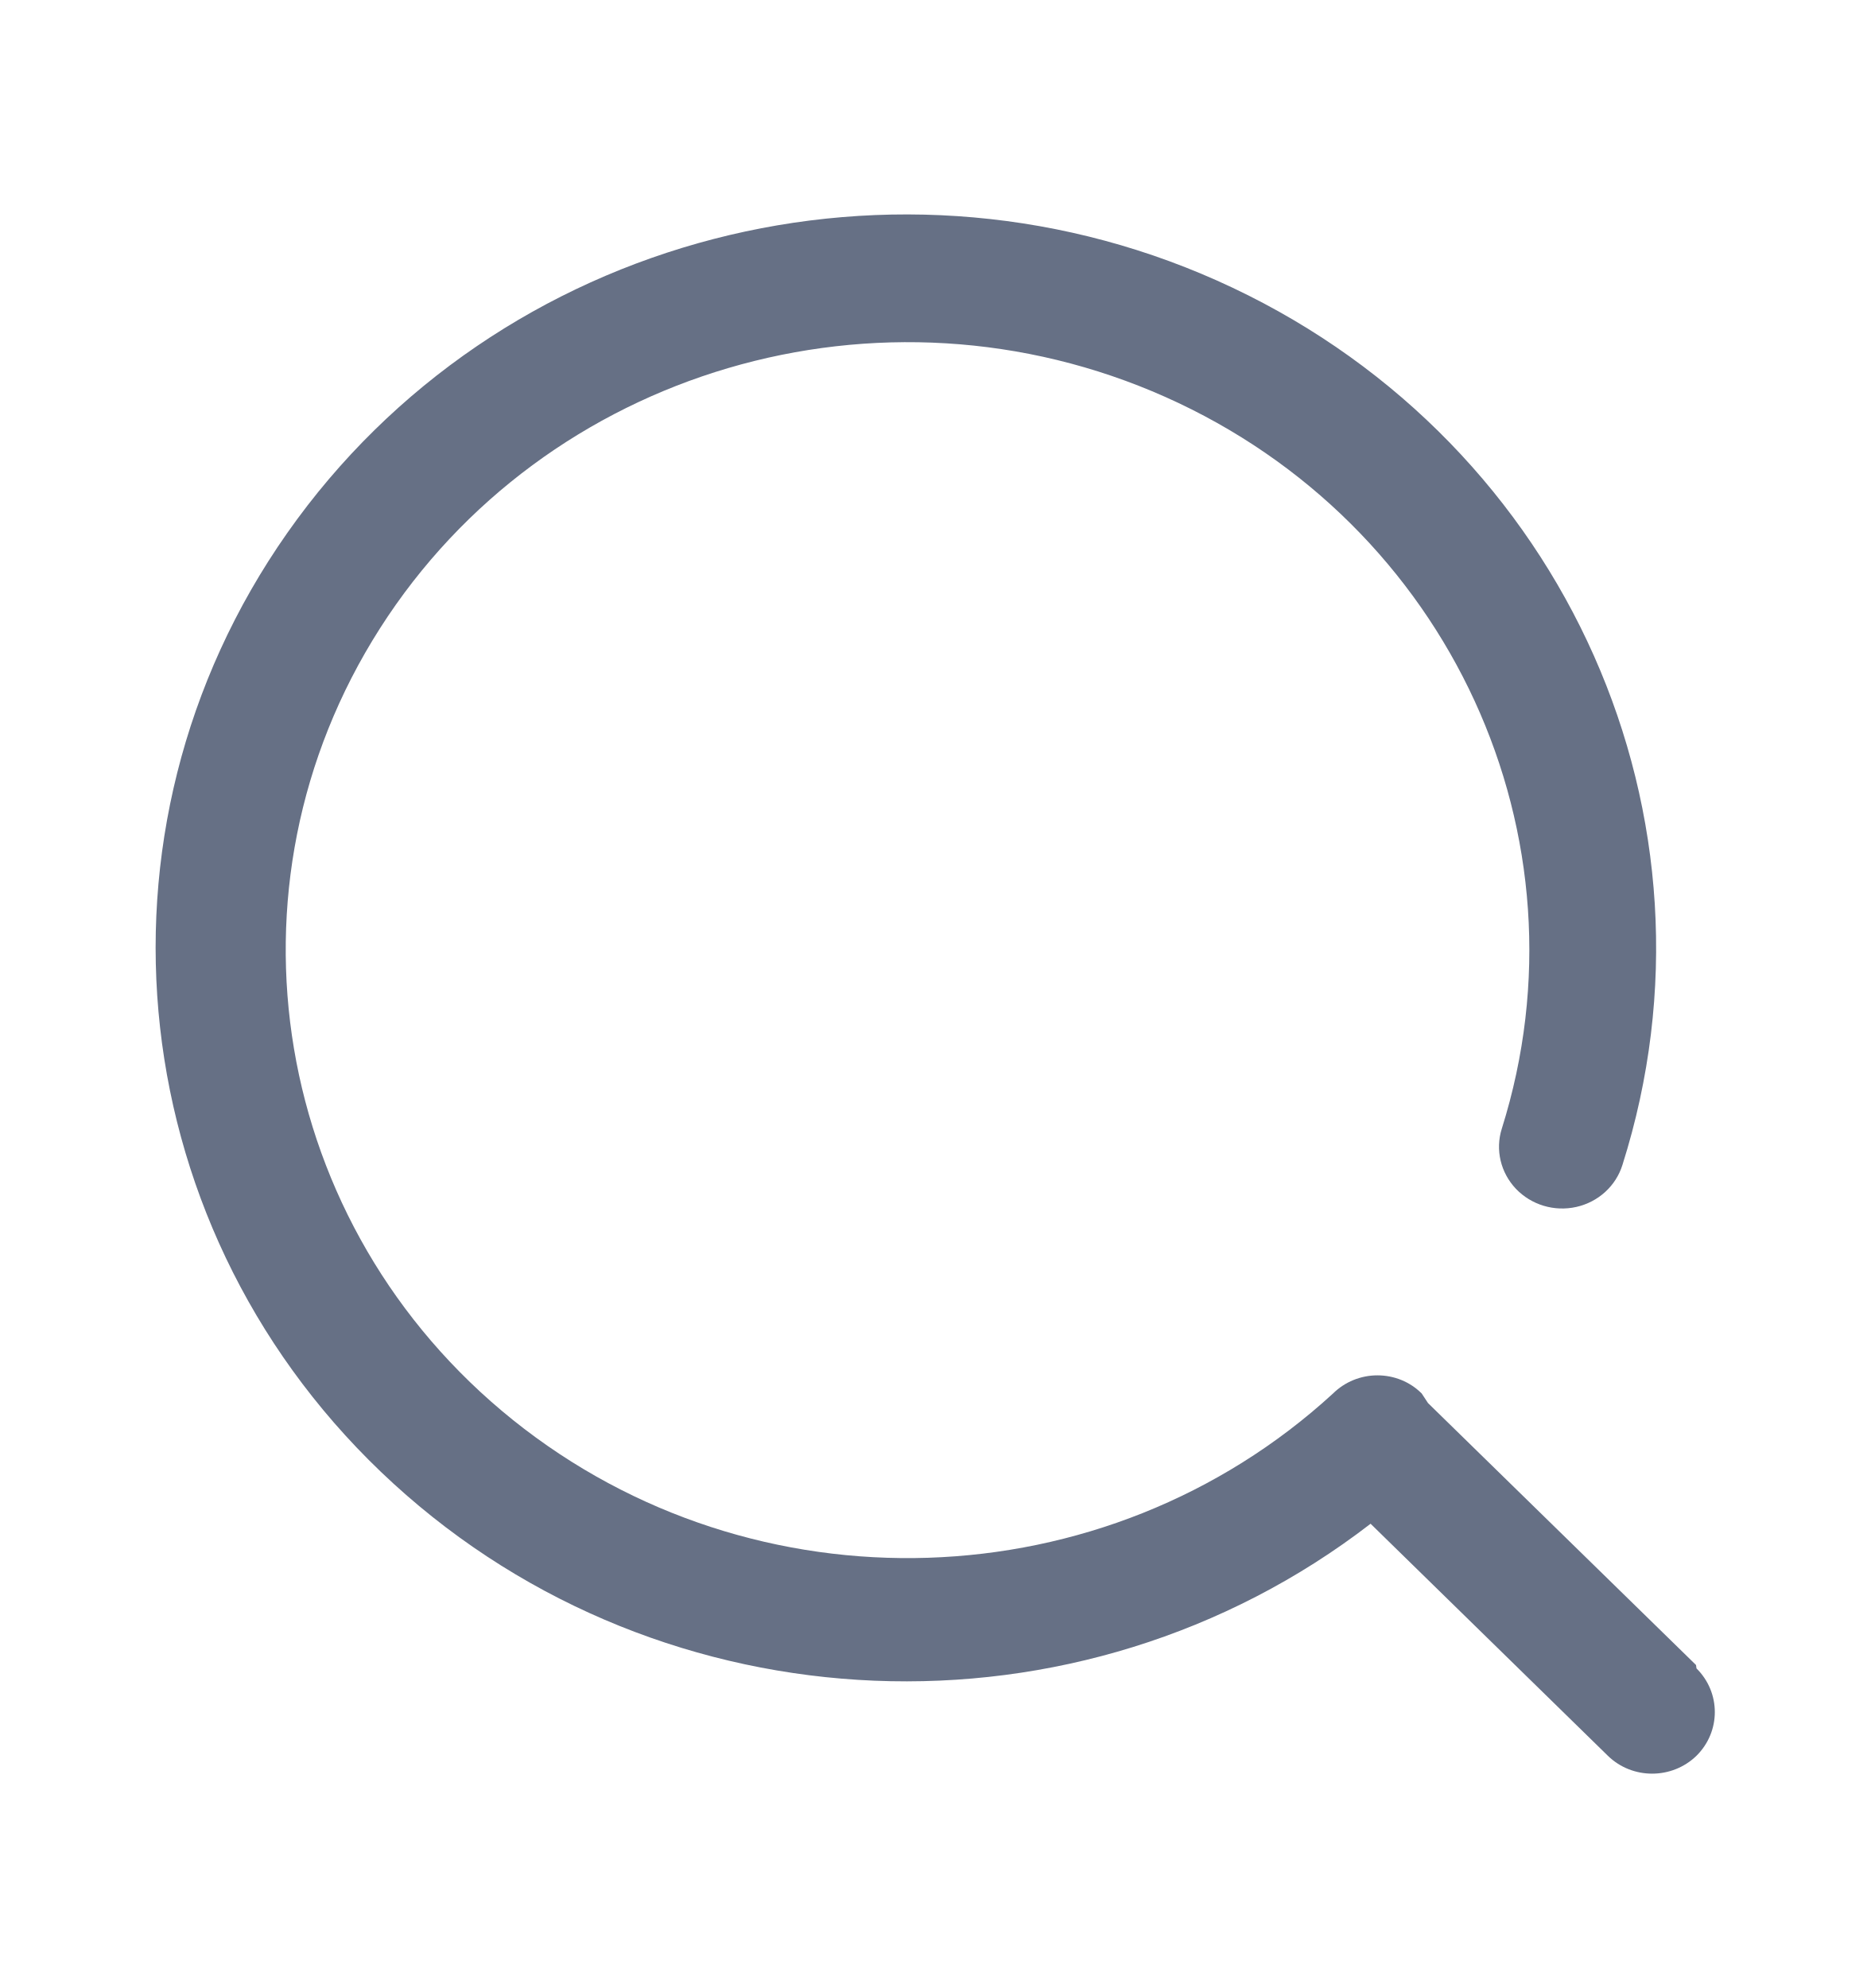
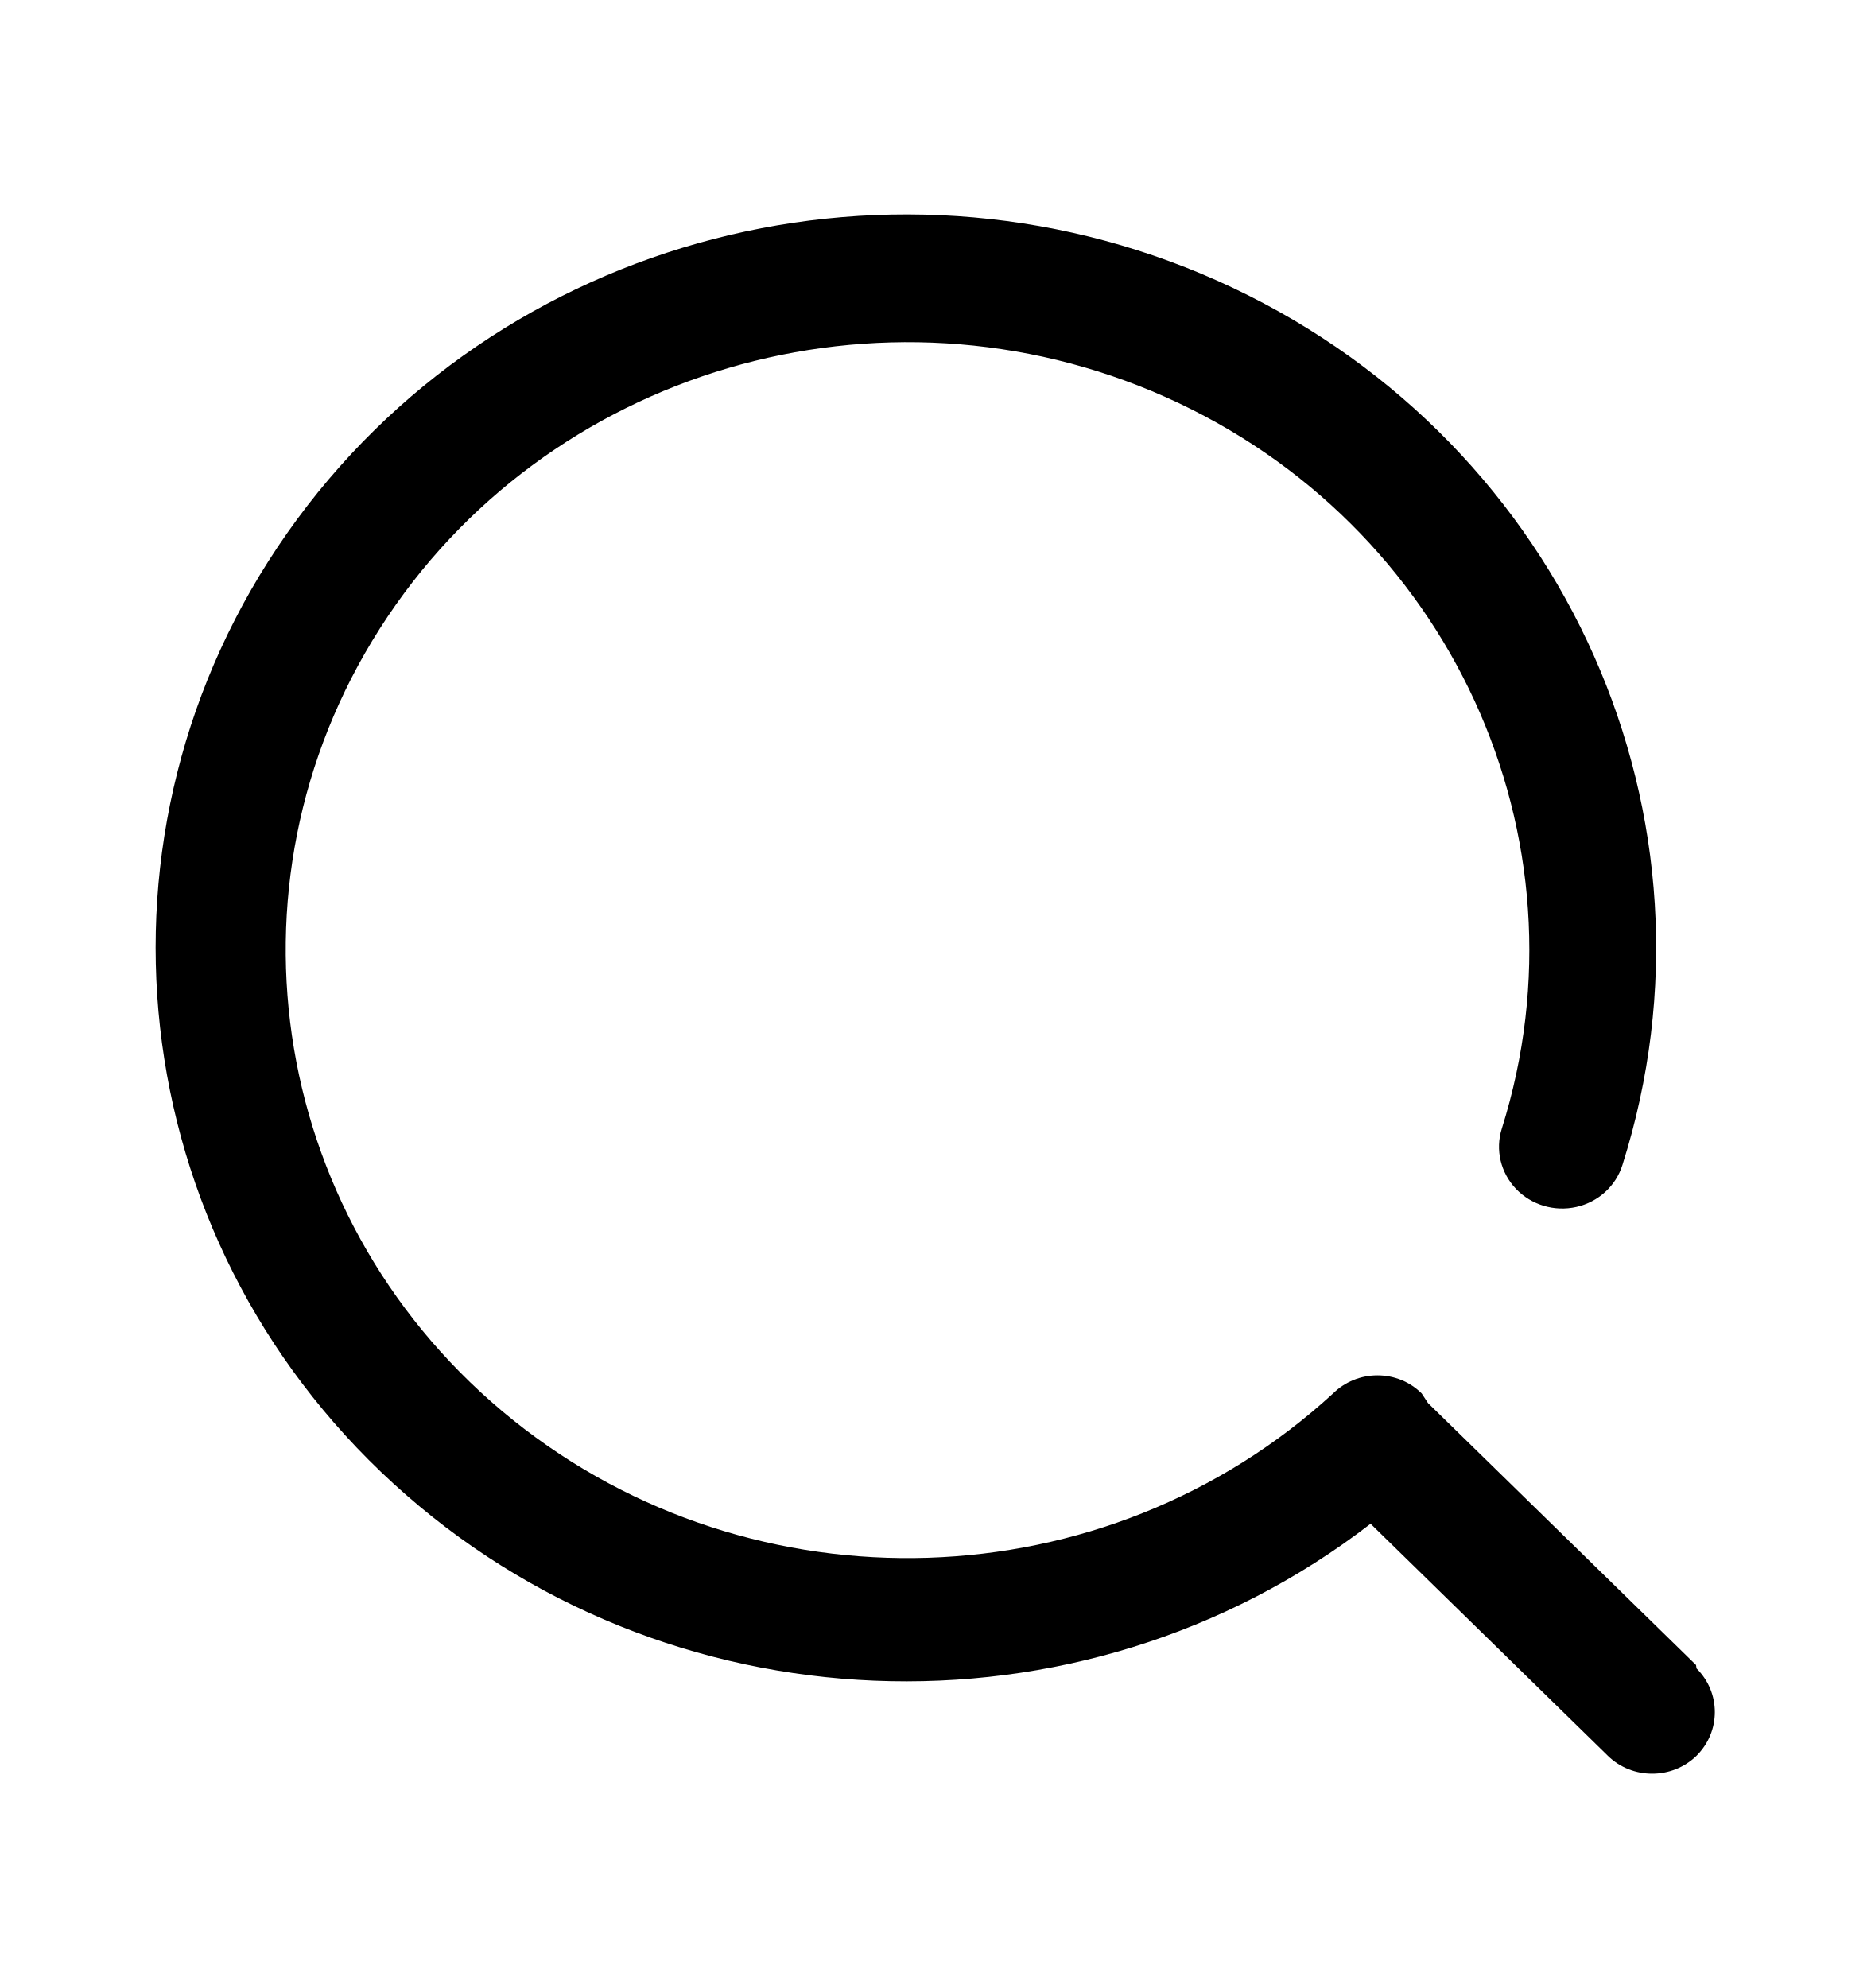
<svg xmlns="http://www.w3.org/2000/svg" fill="none" height="17" viewBox="0 0 16 17" width="16">
-   <path d="m14.504 14.238-2.292-2.24-.054-.082c-.1-.1-.236-.155-.379-.155-.142 0-.279.056-.379.155-1.948 1.787-4.948 1.884-7.013.227-2.064-1.657-2.551-4.554-1.138-6.769 1.413-2.215 4.288-3.062 6.718-1.979 2.43 1.084 3.661 3.761 2.876 6.257-.057.18-.01.376.121.514.132.138.328.197.516.155.188-.042.339-.179.395-.36.938-2.962-.479-6.149-3.333-7.5-2.854-1.351-6.29-.46-8.085 2.096-1.795 2.556-1.409 6.011.907 8.129 2.316 2.118 5.867 2.264 8.357.344l2.029 1.984c.209.204.548.204.758 0 .209-.207.209-.54 0-.747z" fill="#667085" />
+   <path d="m14.504 14.238-2.292-2.24-.054-.082c-.1-.1-.236-.155-.379-.155-.142 0-.279.056-.379.155-1.948 1.787-4.948 1.884-7.013.227-2.064-1.657-2.551-4.554-1.138-6.769 1.413-2.215 4.288-3.062 6.718-1.979 2.43 1.084 3.661 3.761 2.876 6.257-.057.18-.01.376.121.514.132.138.328.197.516.155.188-.042.339-.179.395-.36.938-2.962-.479-6.149-3.333-7.5-2.854-1.351-6.29-.46-8.085 2.096-1.795 2.556-1.409 6.011.907 8.129 2.316 2.118 5.867 2.264 8.357.344l2.029 1.984c.209.204.548.204.758 0 .209-.207.209-.54 0-.747z" fill="currentColor" />
</svg>
